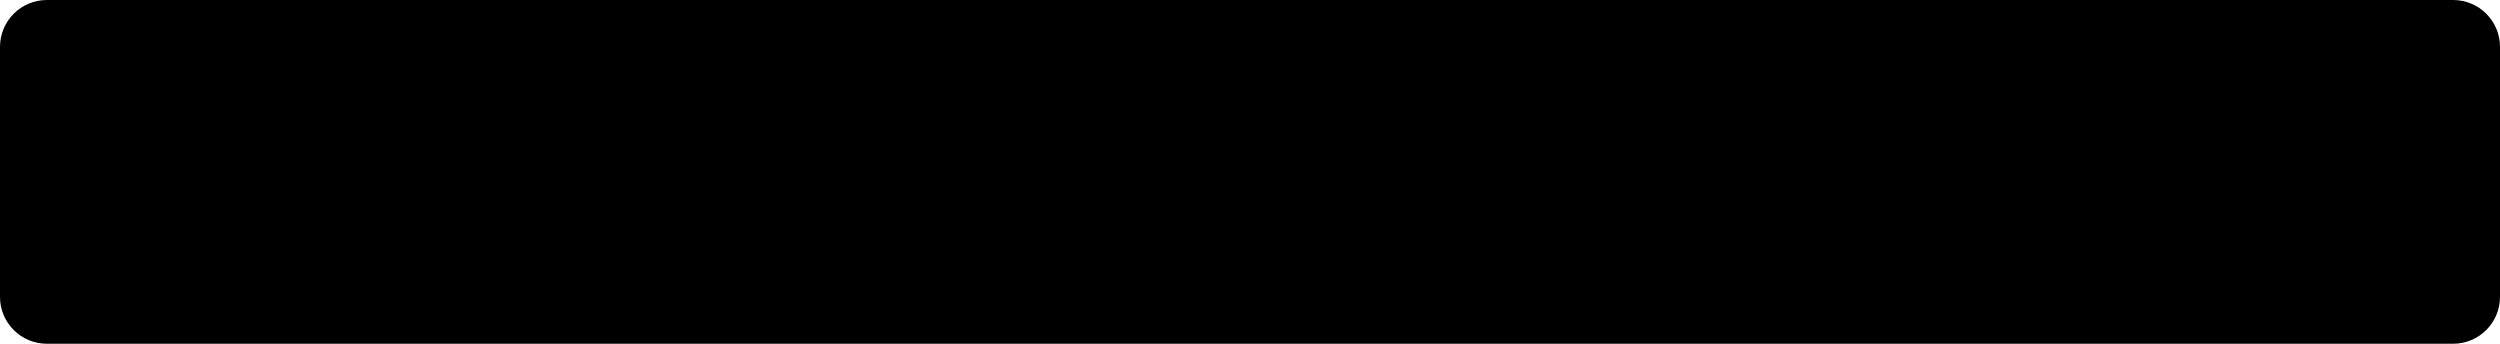
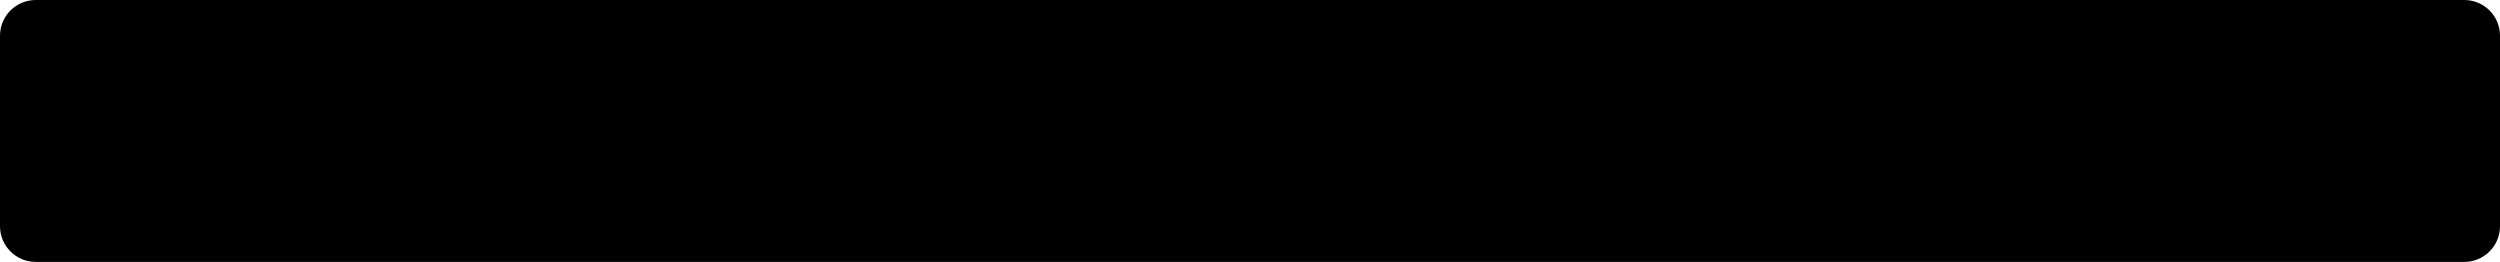
- <svg xmlns="http://www.w3.org/2000/svg" viewBox="0 0 320 44" width="320" height="44">
+ <svg xmlns="http://www.w3.org/2000/svg" viewBox="0 0 420 44" width="420" height="44">
  <defs>
    <filter id="glow" x="-50%" y="-50%" width="200%" height="200%">
      <feGaussianBlur stdDeviation="2.5" result="b" />
      <feMerge>
        <feMergeNode in="b" />
        <feMergeNode in="SourceGraphic" />
      </feMerge>
    </filter>
  </defs>
-   <rect class="bg" width="320" height="44" rx="6" />
+   <rect class="bg" width="420" height="44" rx="6" />
  <circle class="dot" cx="20" cy="22" r="4" filter="url(#glow)" />
-   <text class="title" x="34" y="27">prompt-cleaner</text>
-   <text class="upstream" x="138" y="27">— api.anthropic.com</text>
+   <text class="title" x="34" y="27">annoying-aup-filter</text>
+   <text class="upstream" x="200" y="27">— api.anthropic.com</text>
</svg>
